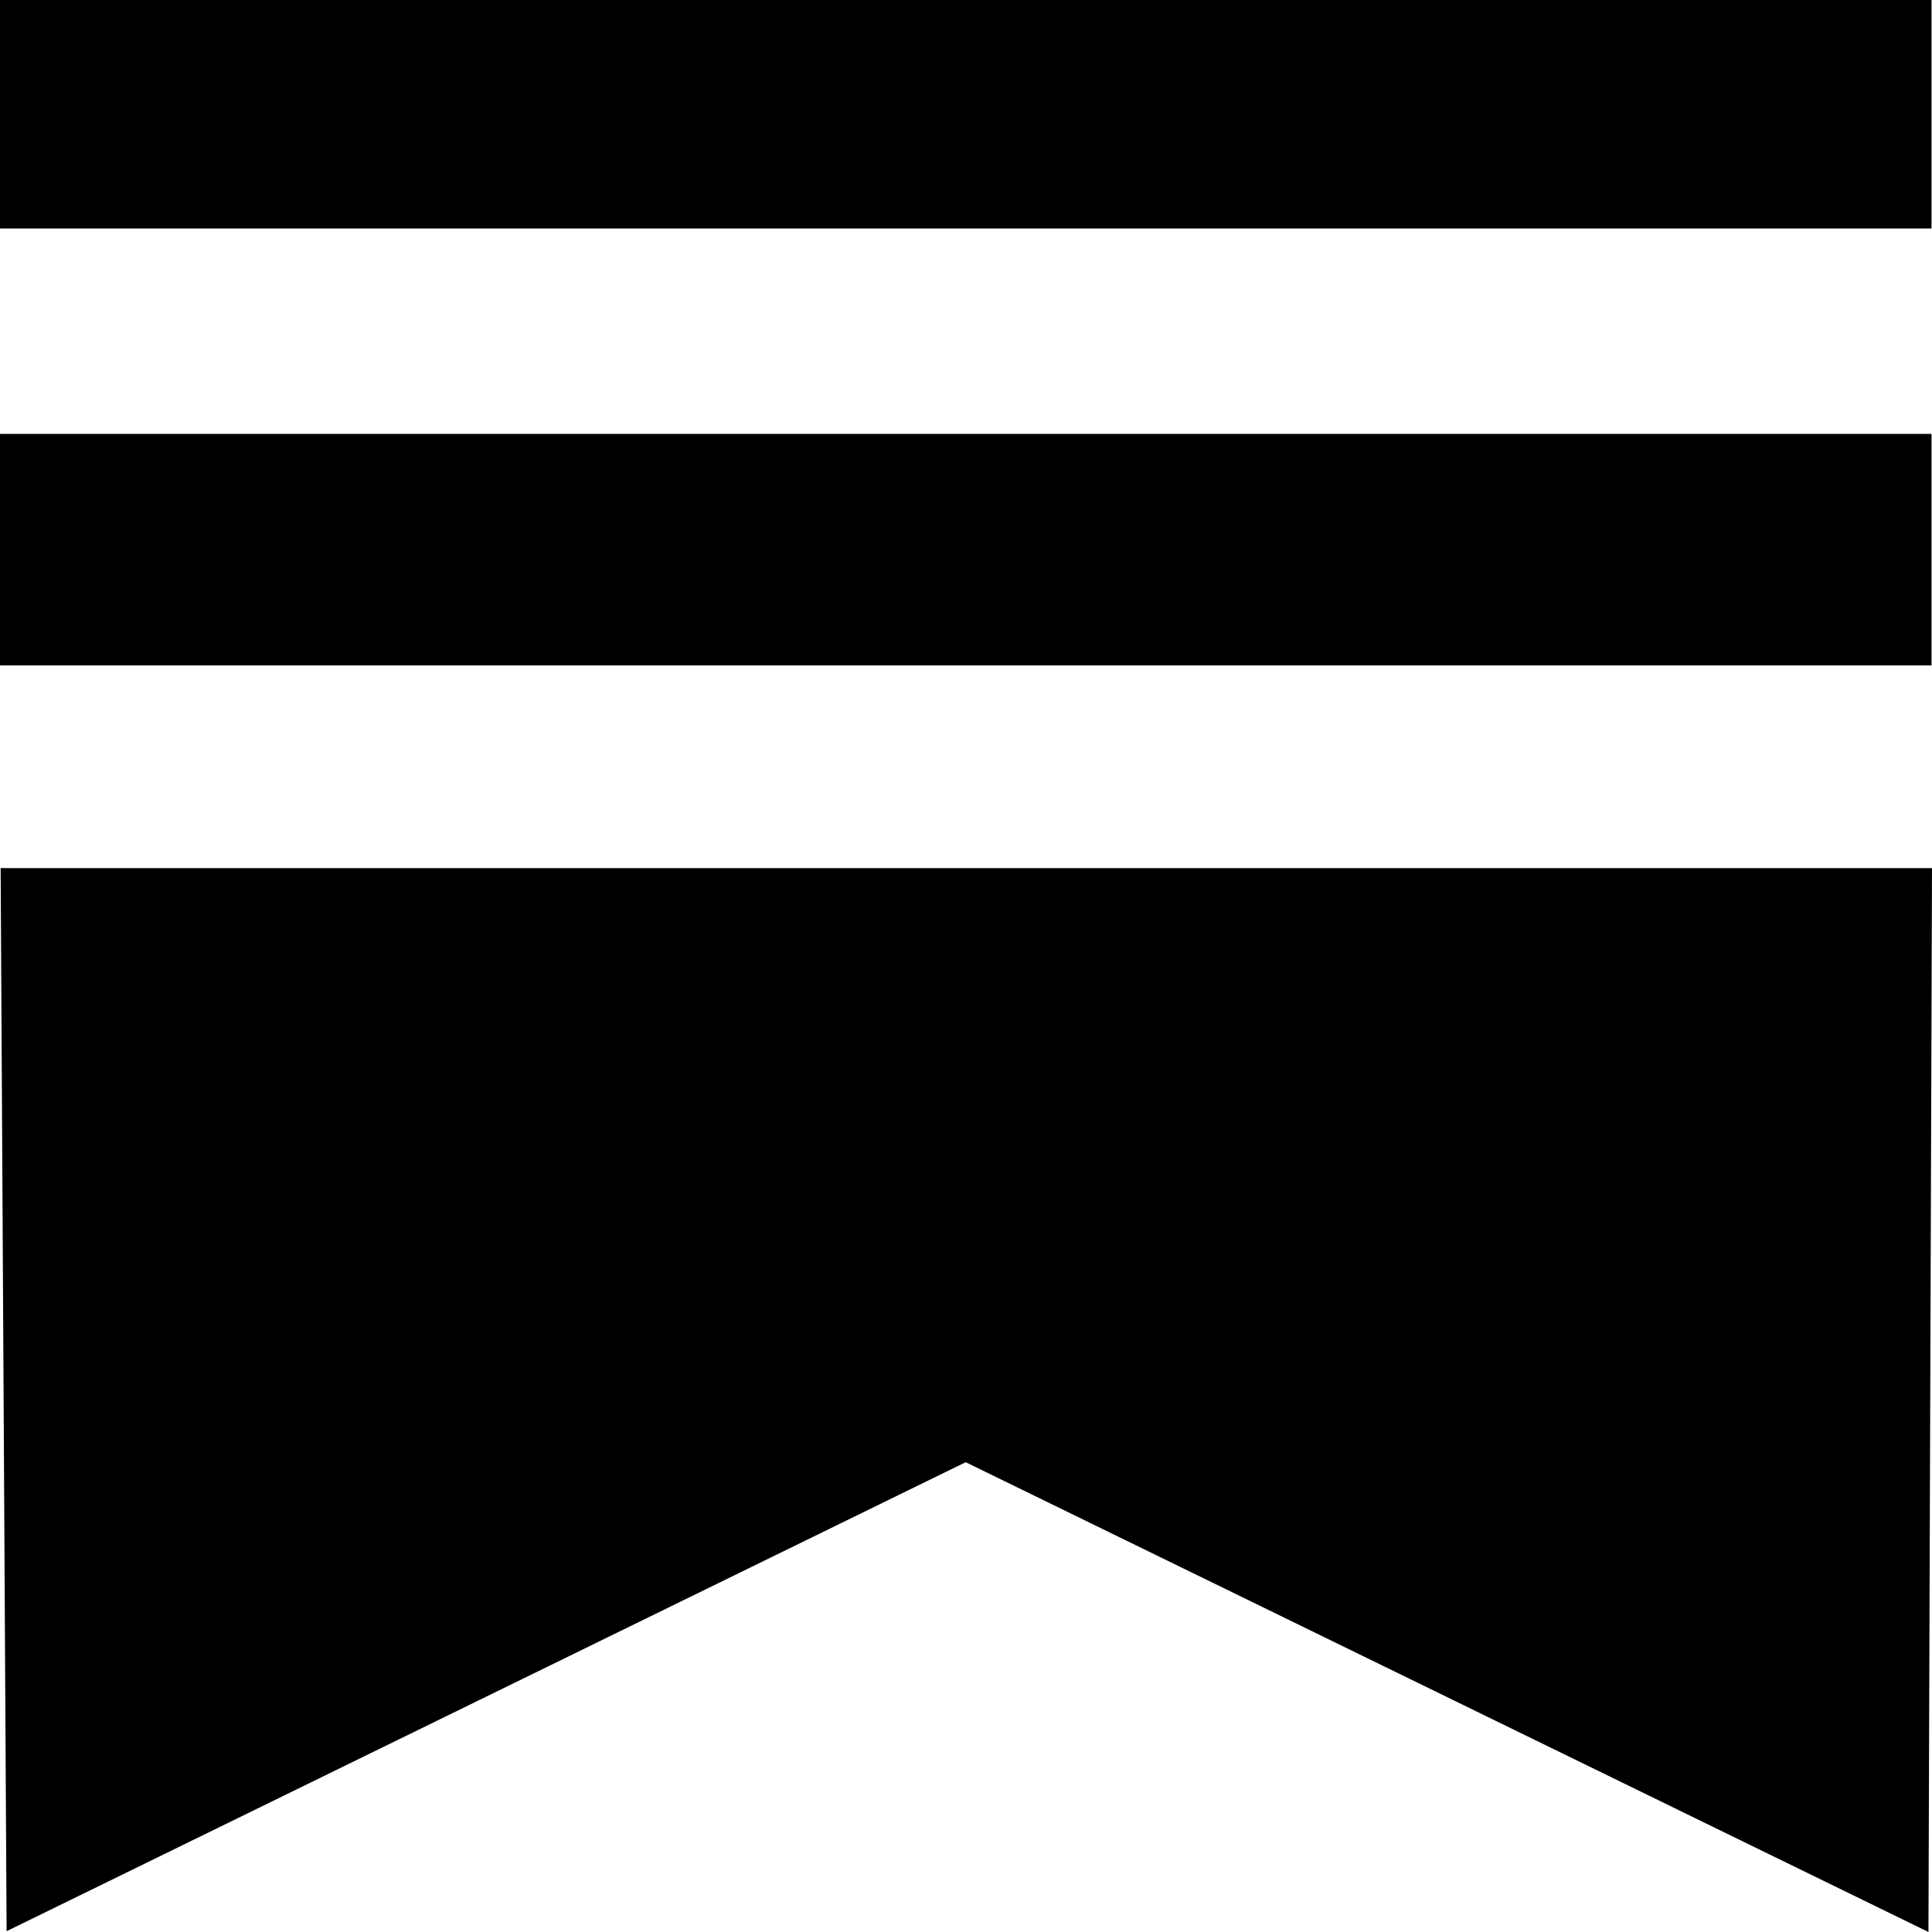
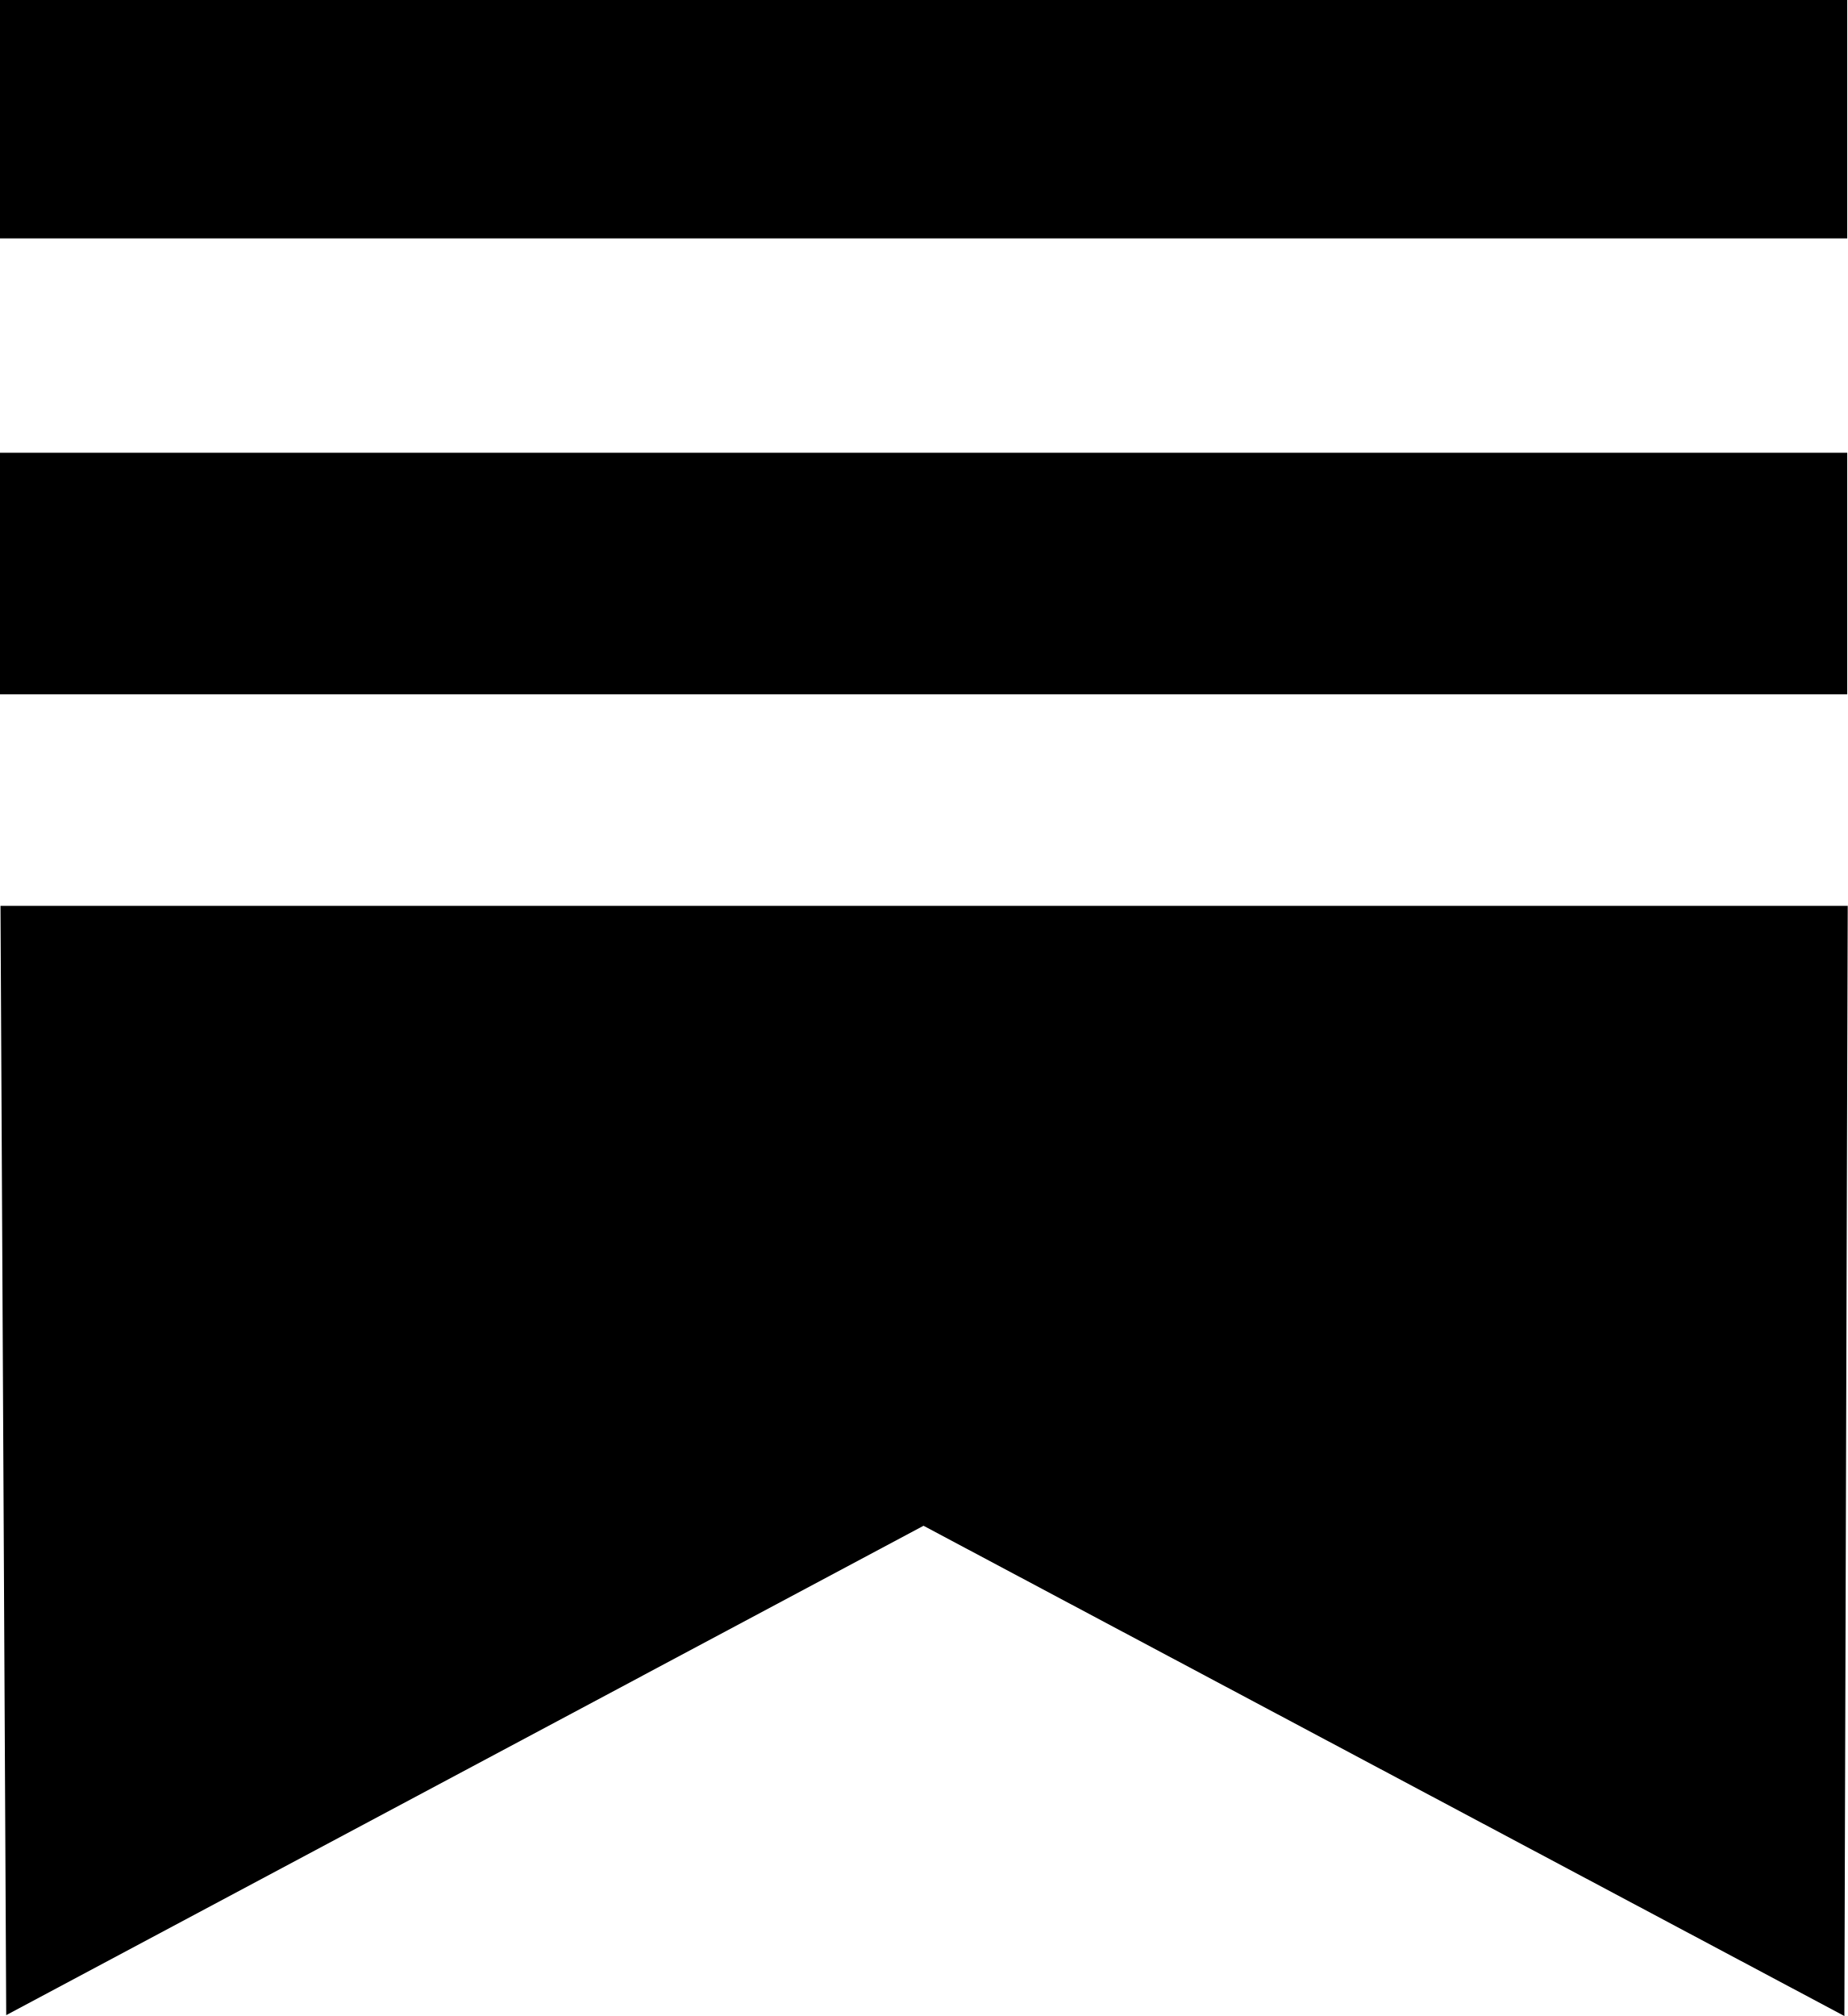
- <svg xmlns="http://www.w3.org/2000/svg" preserveAspectRatio="xMidYMid meet" viewBox="0 0 12 12" height="16" width="16" version="1.1" id="svg6">
-   <defs id="defs10" />
-   <path style="fill:#000000;fill-opacity:1;stroke:none;stroke-width:1.303px;stroke-linecap:butt;stroke-linejoin:miter;stroke-opacity:1" d="M 0,0 H 11.997 V 1.419 H 0 Z" id="path14" />
-   <path style="fill:#000000;fill-opacity:1;stroke:none;stroke-width:1.303px;stroke-linecap:butt;stroke-linejoin:miter;stroke-opacity:1" d="M 0,2.695 H 11.997 V 4.133 H 0 Z" id="path4514" />
-   <path style="fill:#000000;fill-opacity:1;stroke:none;stroke-width:1.303px;stroke-linecap:butt;stroke-linejoin:miter;stroke-opacity:1" d="M 0.004,5.392 H 12 L 11.978,12 5.998,9.082 0.041,11.995 Z" id="path4516" />
+ <svg xmlns="http://www.w3.org/2000/svg" viewBox="0 0 11 12">
+   <path style="fill:#000000; fill-opacity:1; stroke:none; stroke-width:1.248px; stroke-linecap:butt; stroke-linejoin:miter; stroke-opacity:1" d="M 0,0 H 10.997 V 1.419 H 0 Z" id="path14" />
+   <path style="fill:#000000; fill-opacity:1; stroke:none; stroke-width:1.248px; stroke-linecap:butt; stroke-linejoin:miter; stroke-opacity:1" d="M 0,2.695 H 10.997 V 4.133 H 0 Z" id="path4514" />
+   <path style="fill:#000000; fill-opacity:1; stroke:none; stroke-width:1.248px; stroke-linecap:butt; stroke-linejoin:miter; stroke-opacity:1" d="M 0.003,5.392 H 11 L 10.98,12 5.498,9.082 0.037,11.995 Z" id="path4516" />
</svg>
